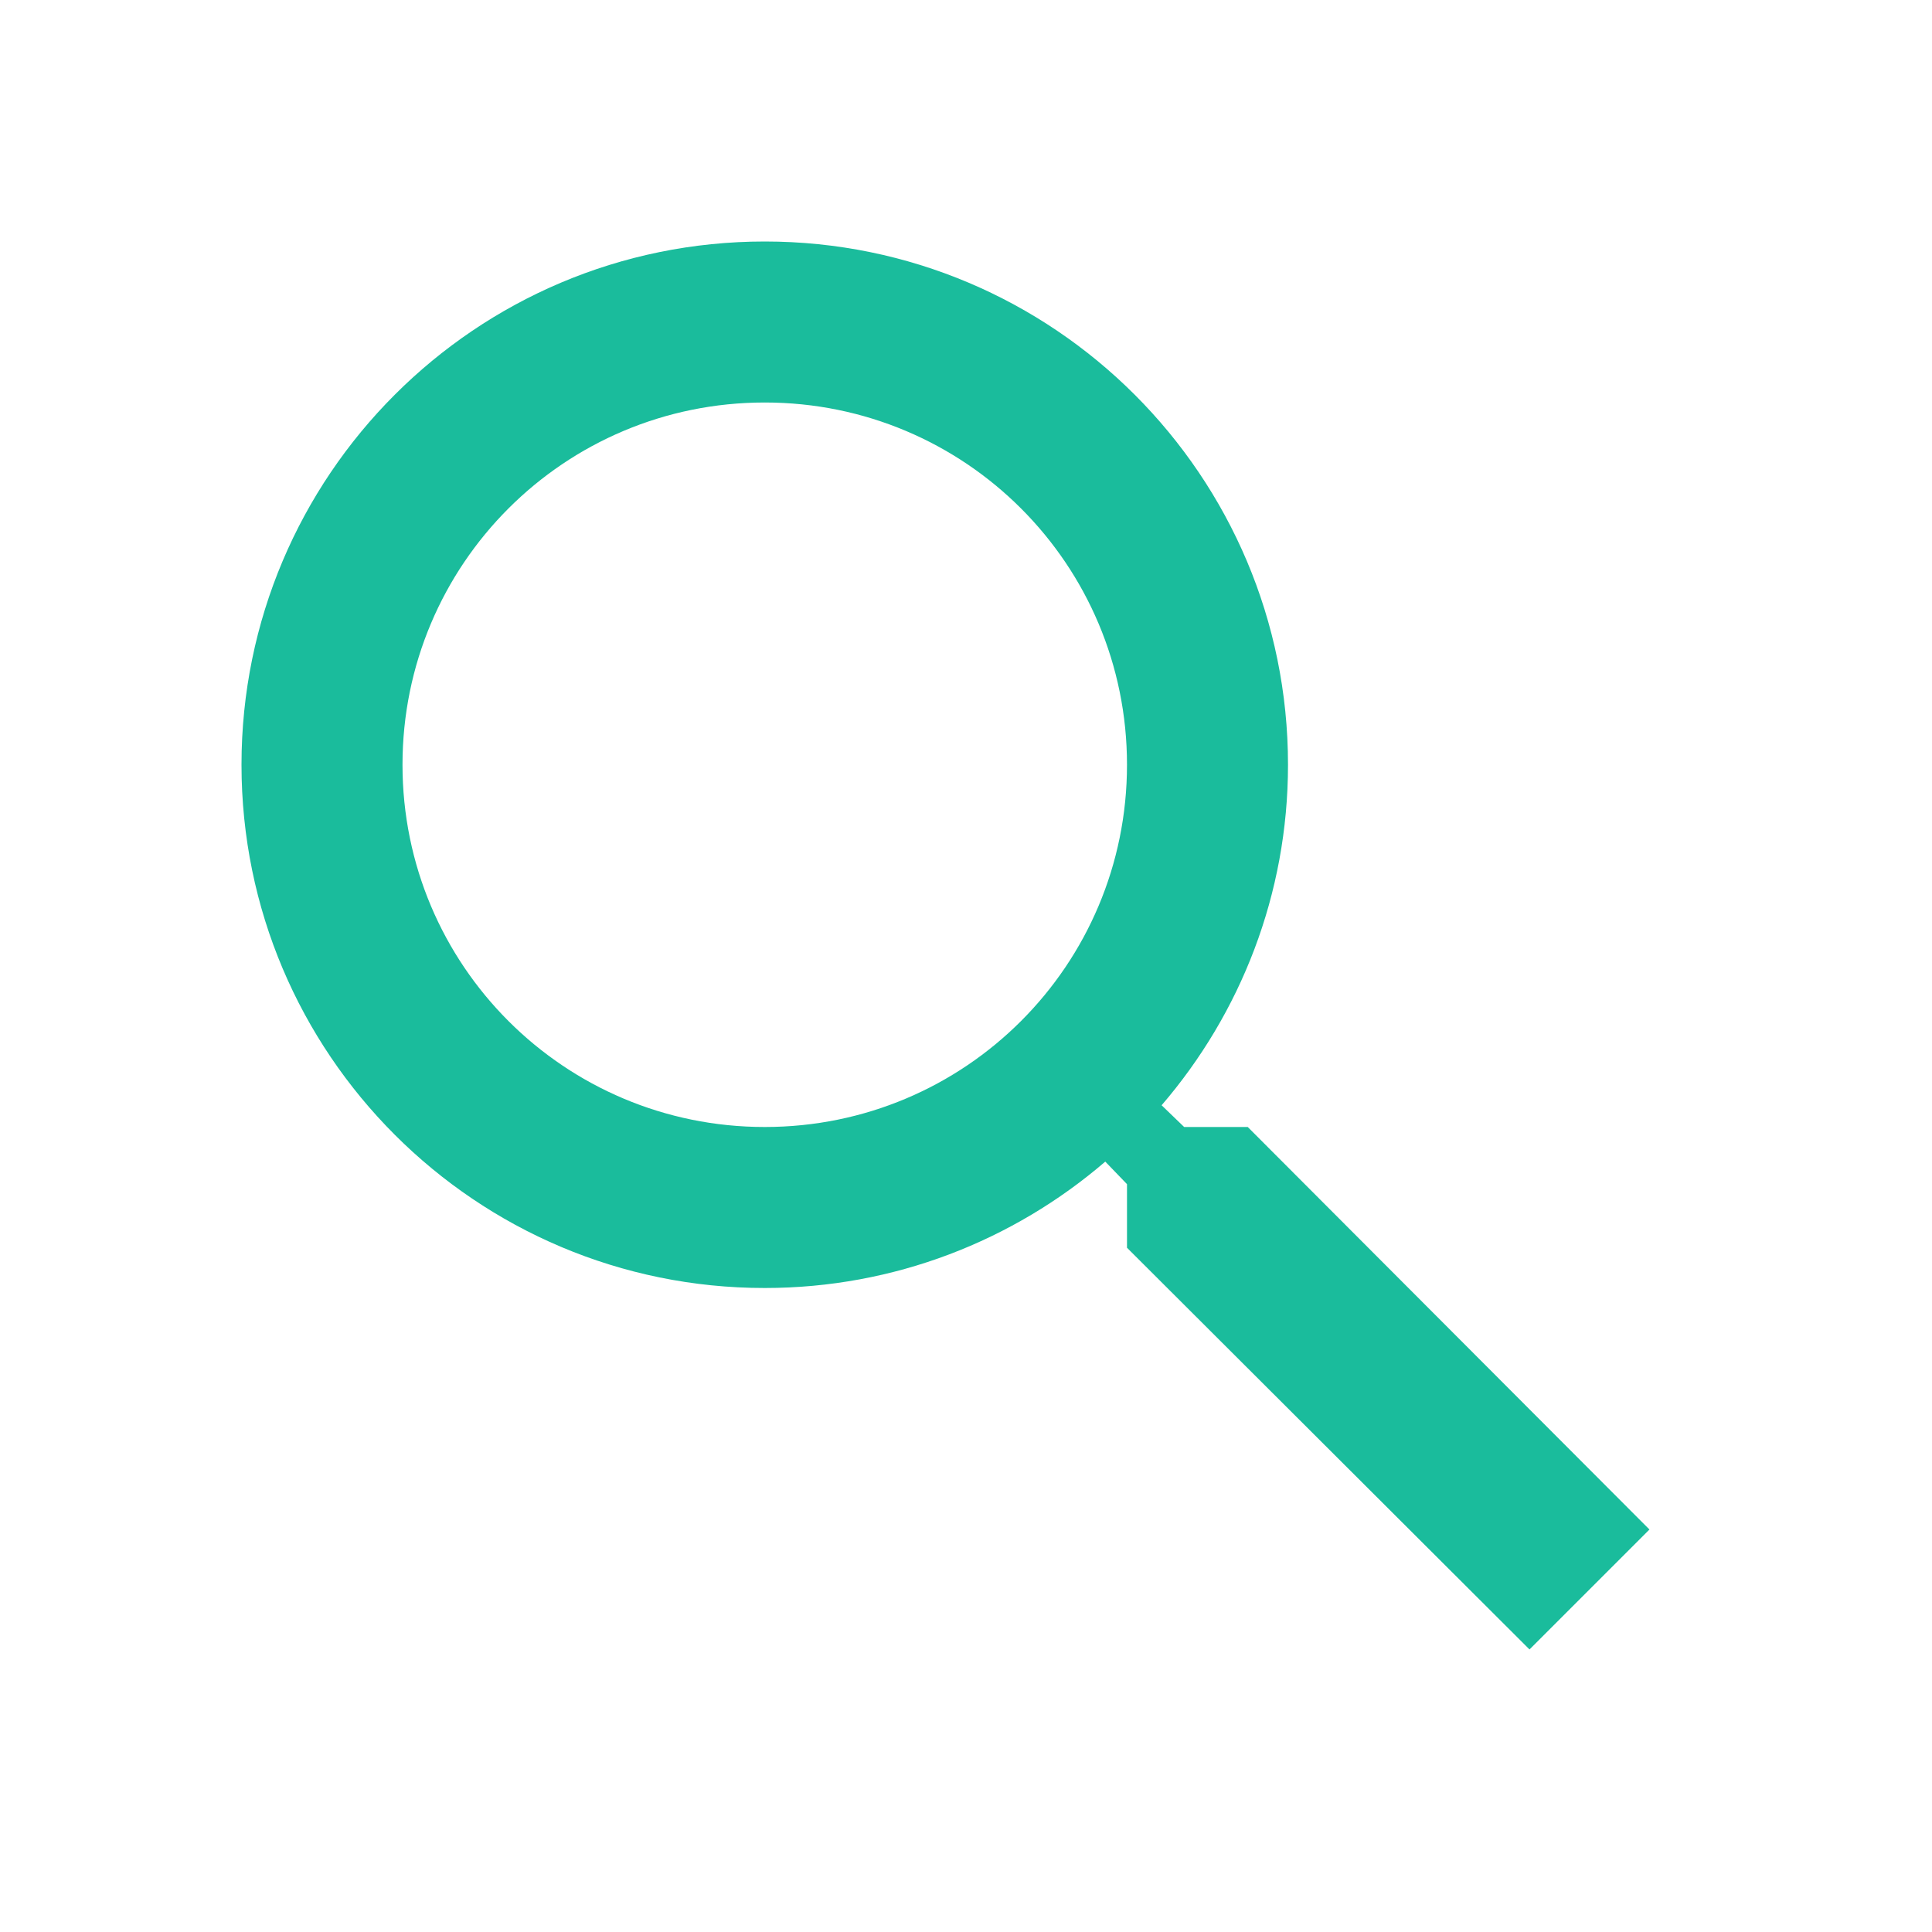
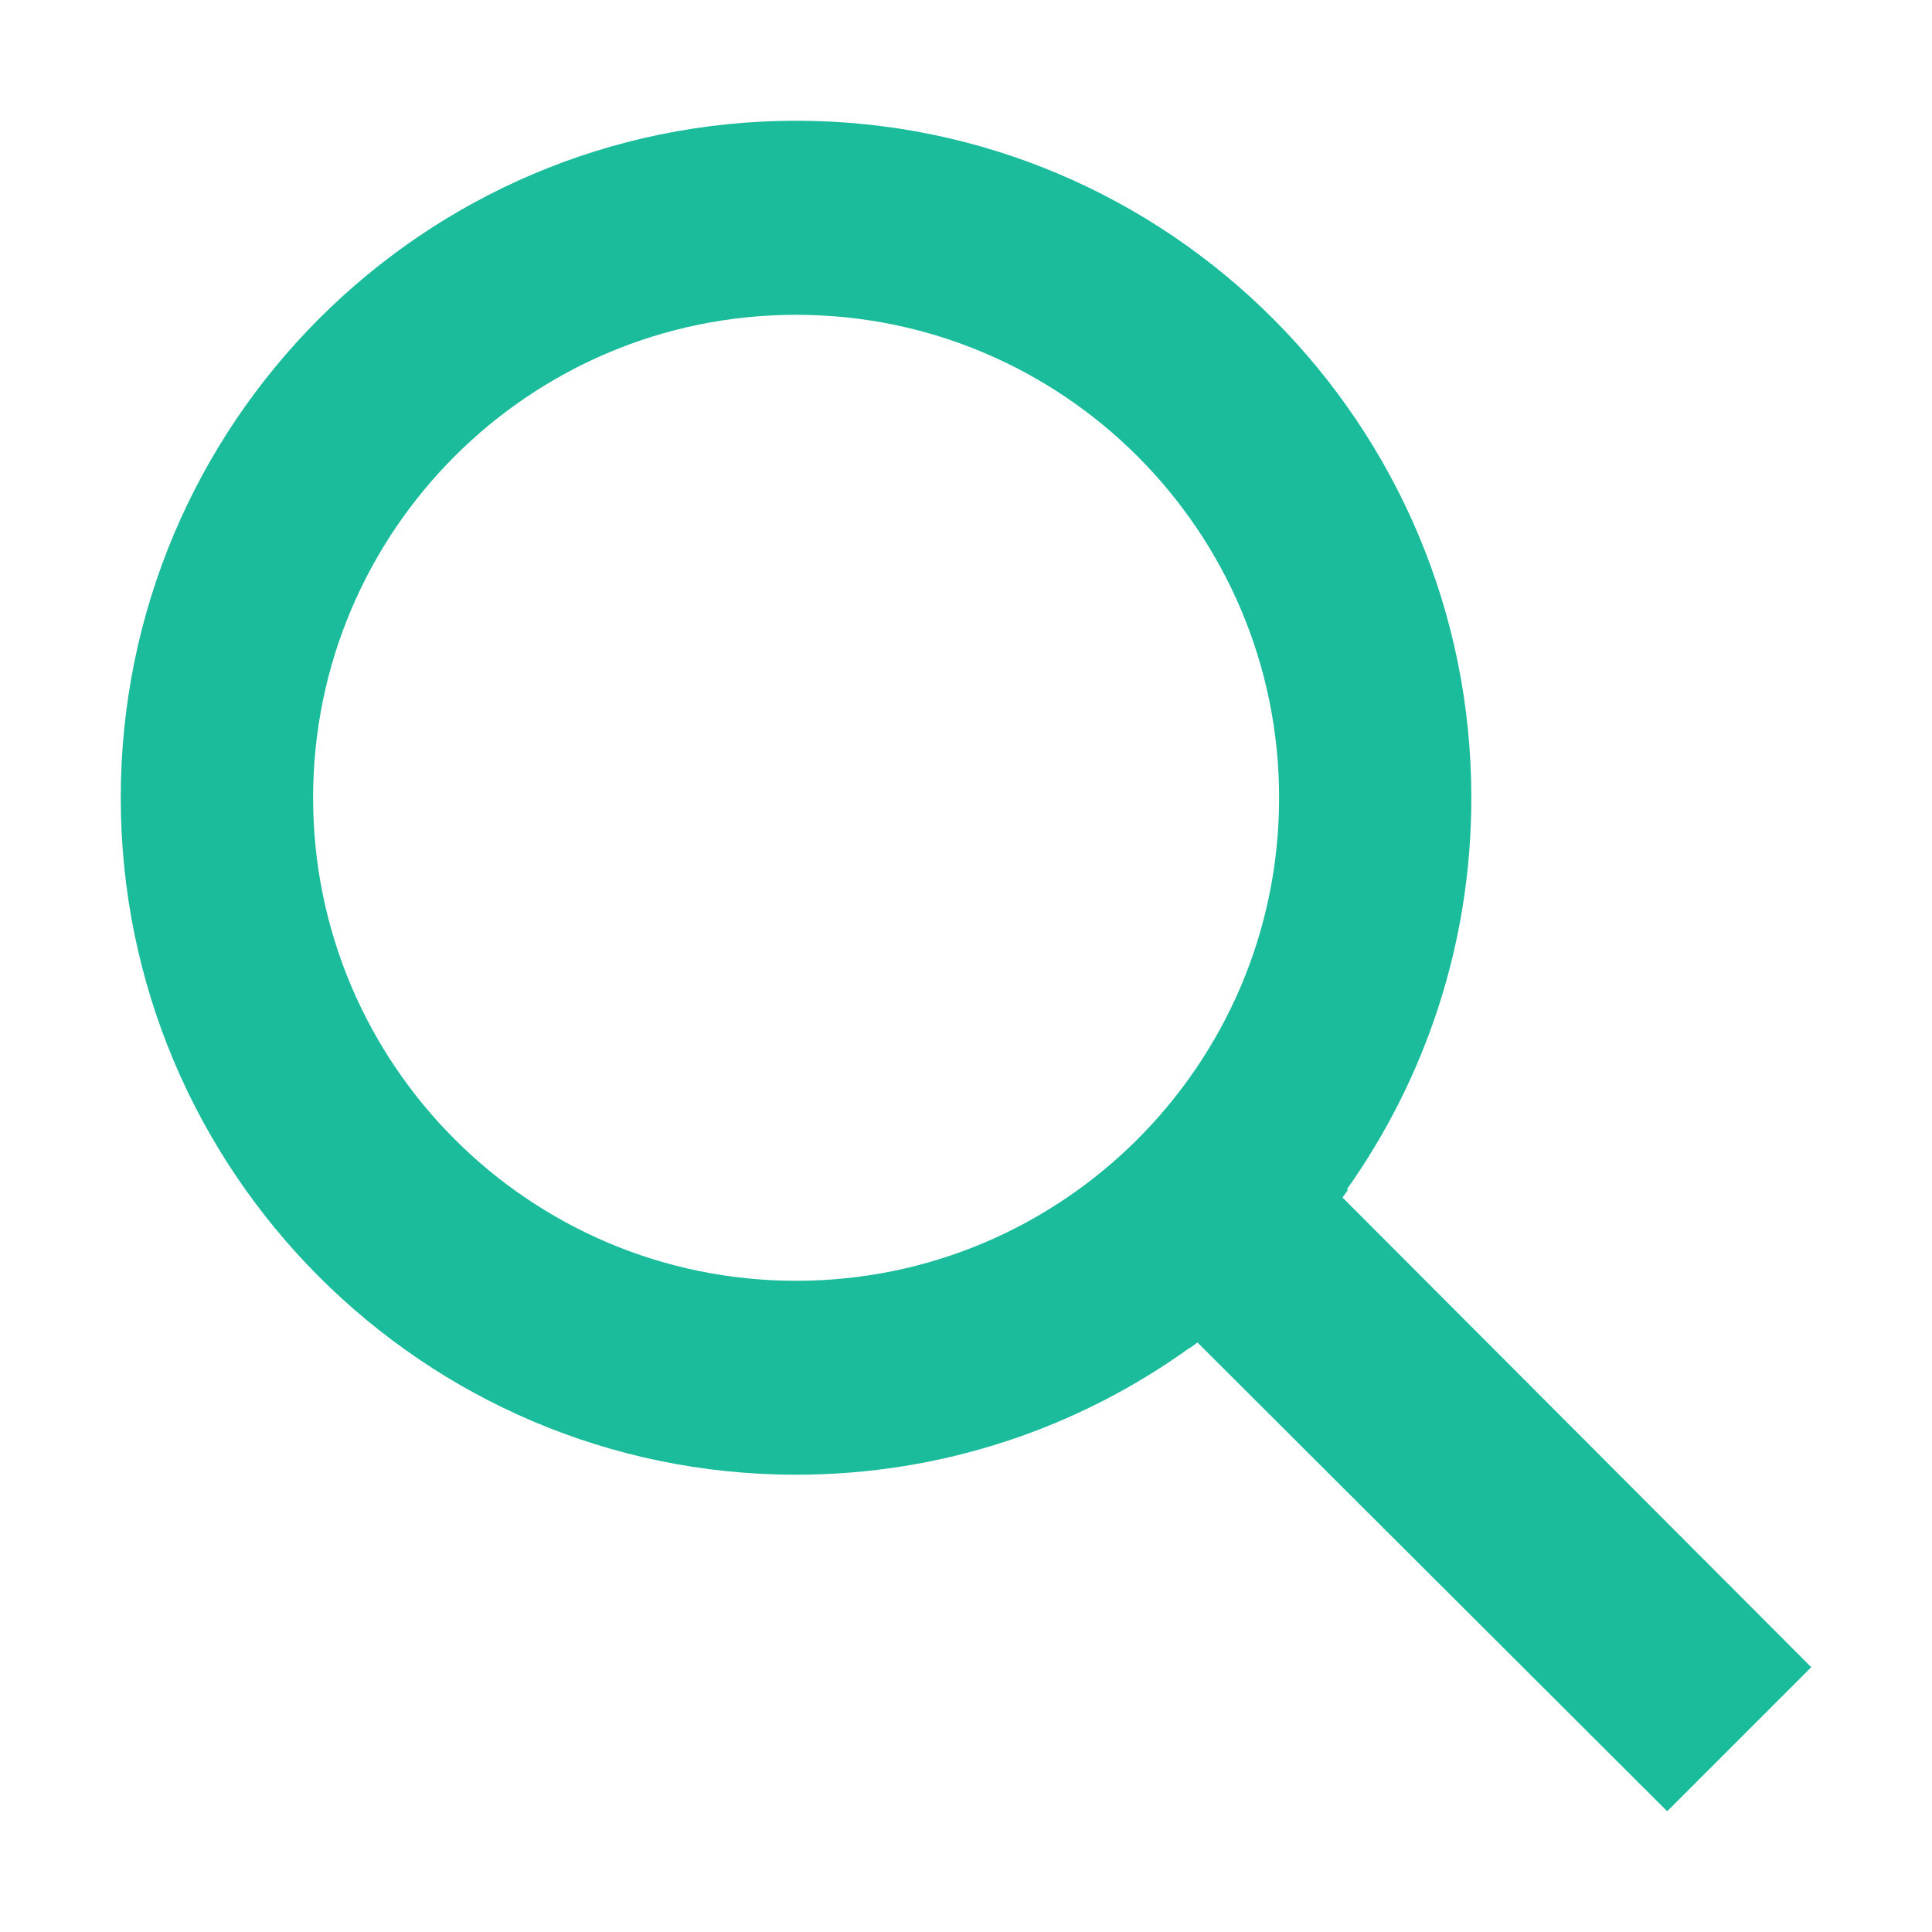
- <svg xmlns="http://www.w3.org/2000/svg" viewBox="0 0 24 24" fill="#1abc9c">
-   <path d="M0 0h24v24H0V0z" fill="none" />
-   <path d="M15.5 14h-.79l-.28-.27C15.41 12.59 16 11.11 16 9.5 16 5.91 13.09 3 9.5 3S3 5.91 3 9.5 5.91 16 9.5 16c1.61 0 3.09-.59 4.23-1.57l.27.28v.79l5 4.99L20.49 19l-4.99-5zm-6 0C7.01 14 5 11.99 5 9.5S7.01 5 9.5 5 14 7.01 14 9.5 11.99 14 9.5 14z" />
+ <svg xmlns="http://www.w3.org/2000/svg" clip-rule="evenodd" fill-rule="evenodd" stroke-linejoin="round" stroke-miterlimit="2" viewBox="0 0 16 16">
+   <path d="m9.854 11.161c-.919.662-2.045 1.052-3.261 1.052-3.087 0-5.593-2.512-5.593-5.606 0-3.095 2.506-5.607 5.593-5.607 3.086 0 5.592 2.512 5.592 5.607 0 1.208-.382 2.328-1.032 3.244l.012.001c-.016.022-.031.043-.047.065l3.882 3.89-1.193 1.193-3.89-3.882c-.021.015-.042.031-.063.046zm-3.261-8.554c2.207 0 4 1.792 4 4 0 2.207-1.793 4-4 4-2.208 0-4-1.793-4-4 0-2.208 1.792-4 4-4z" fill="#1abc9c" />
</svg>
